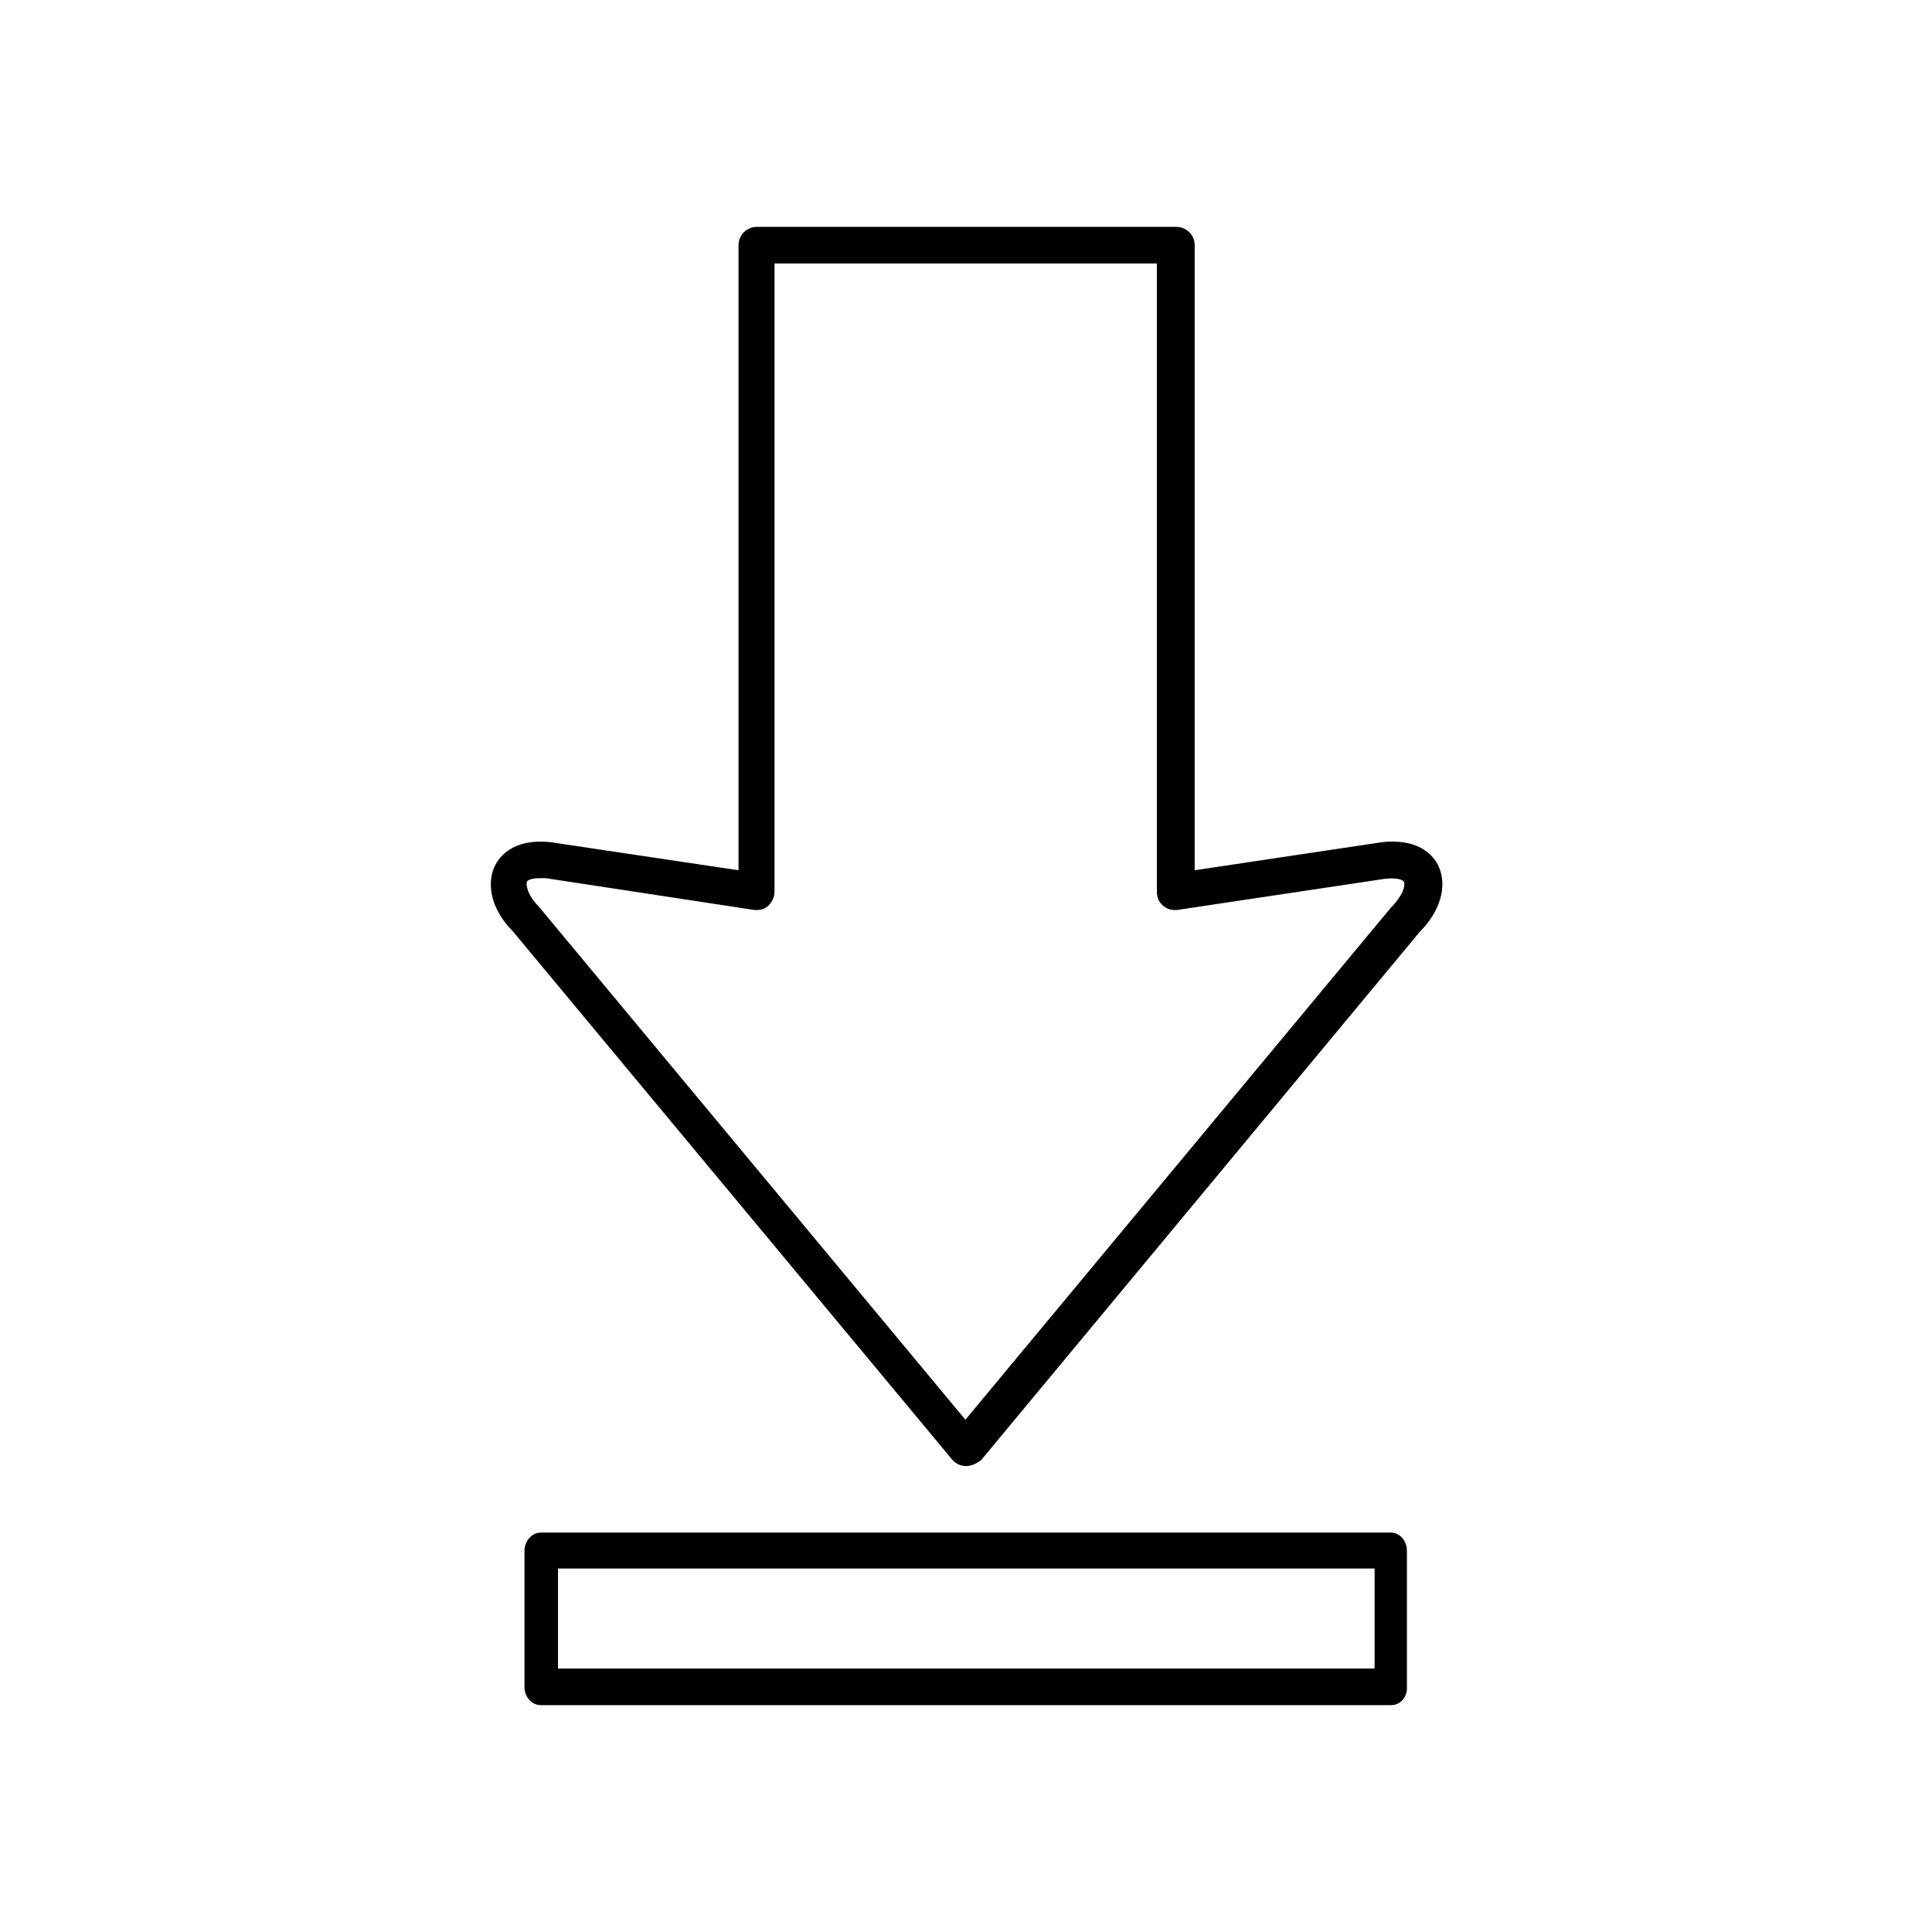
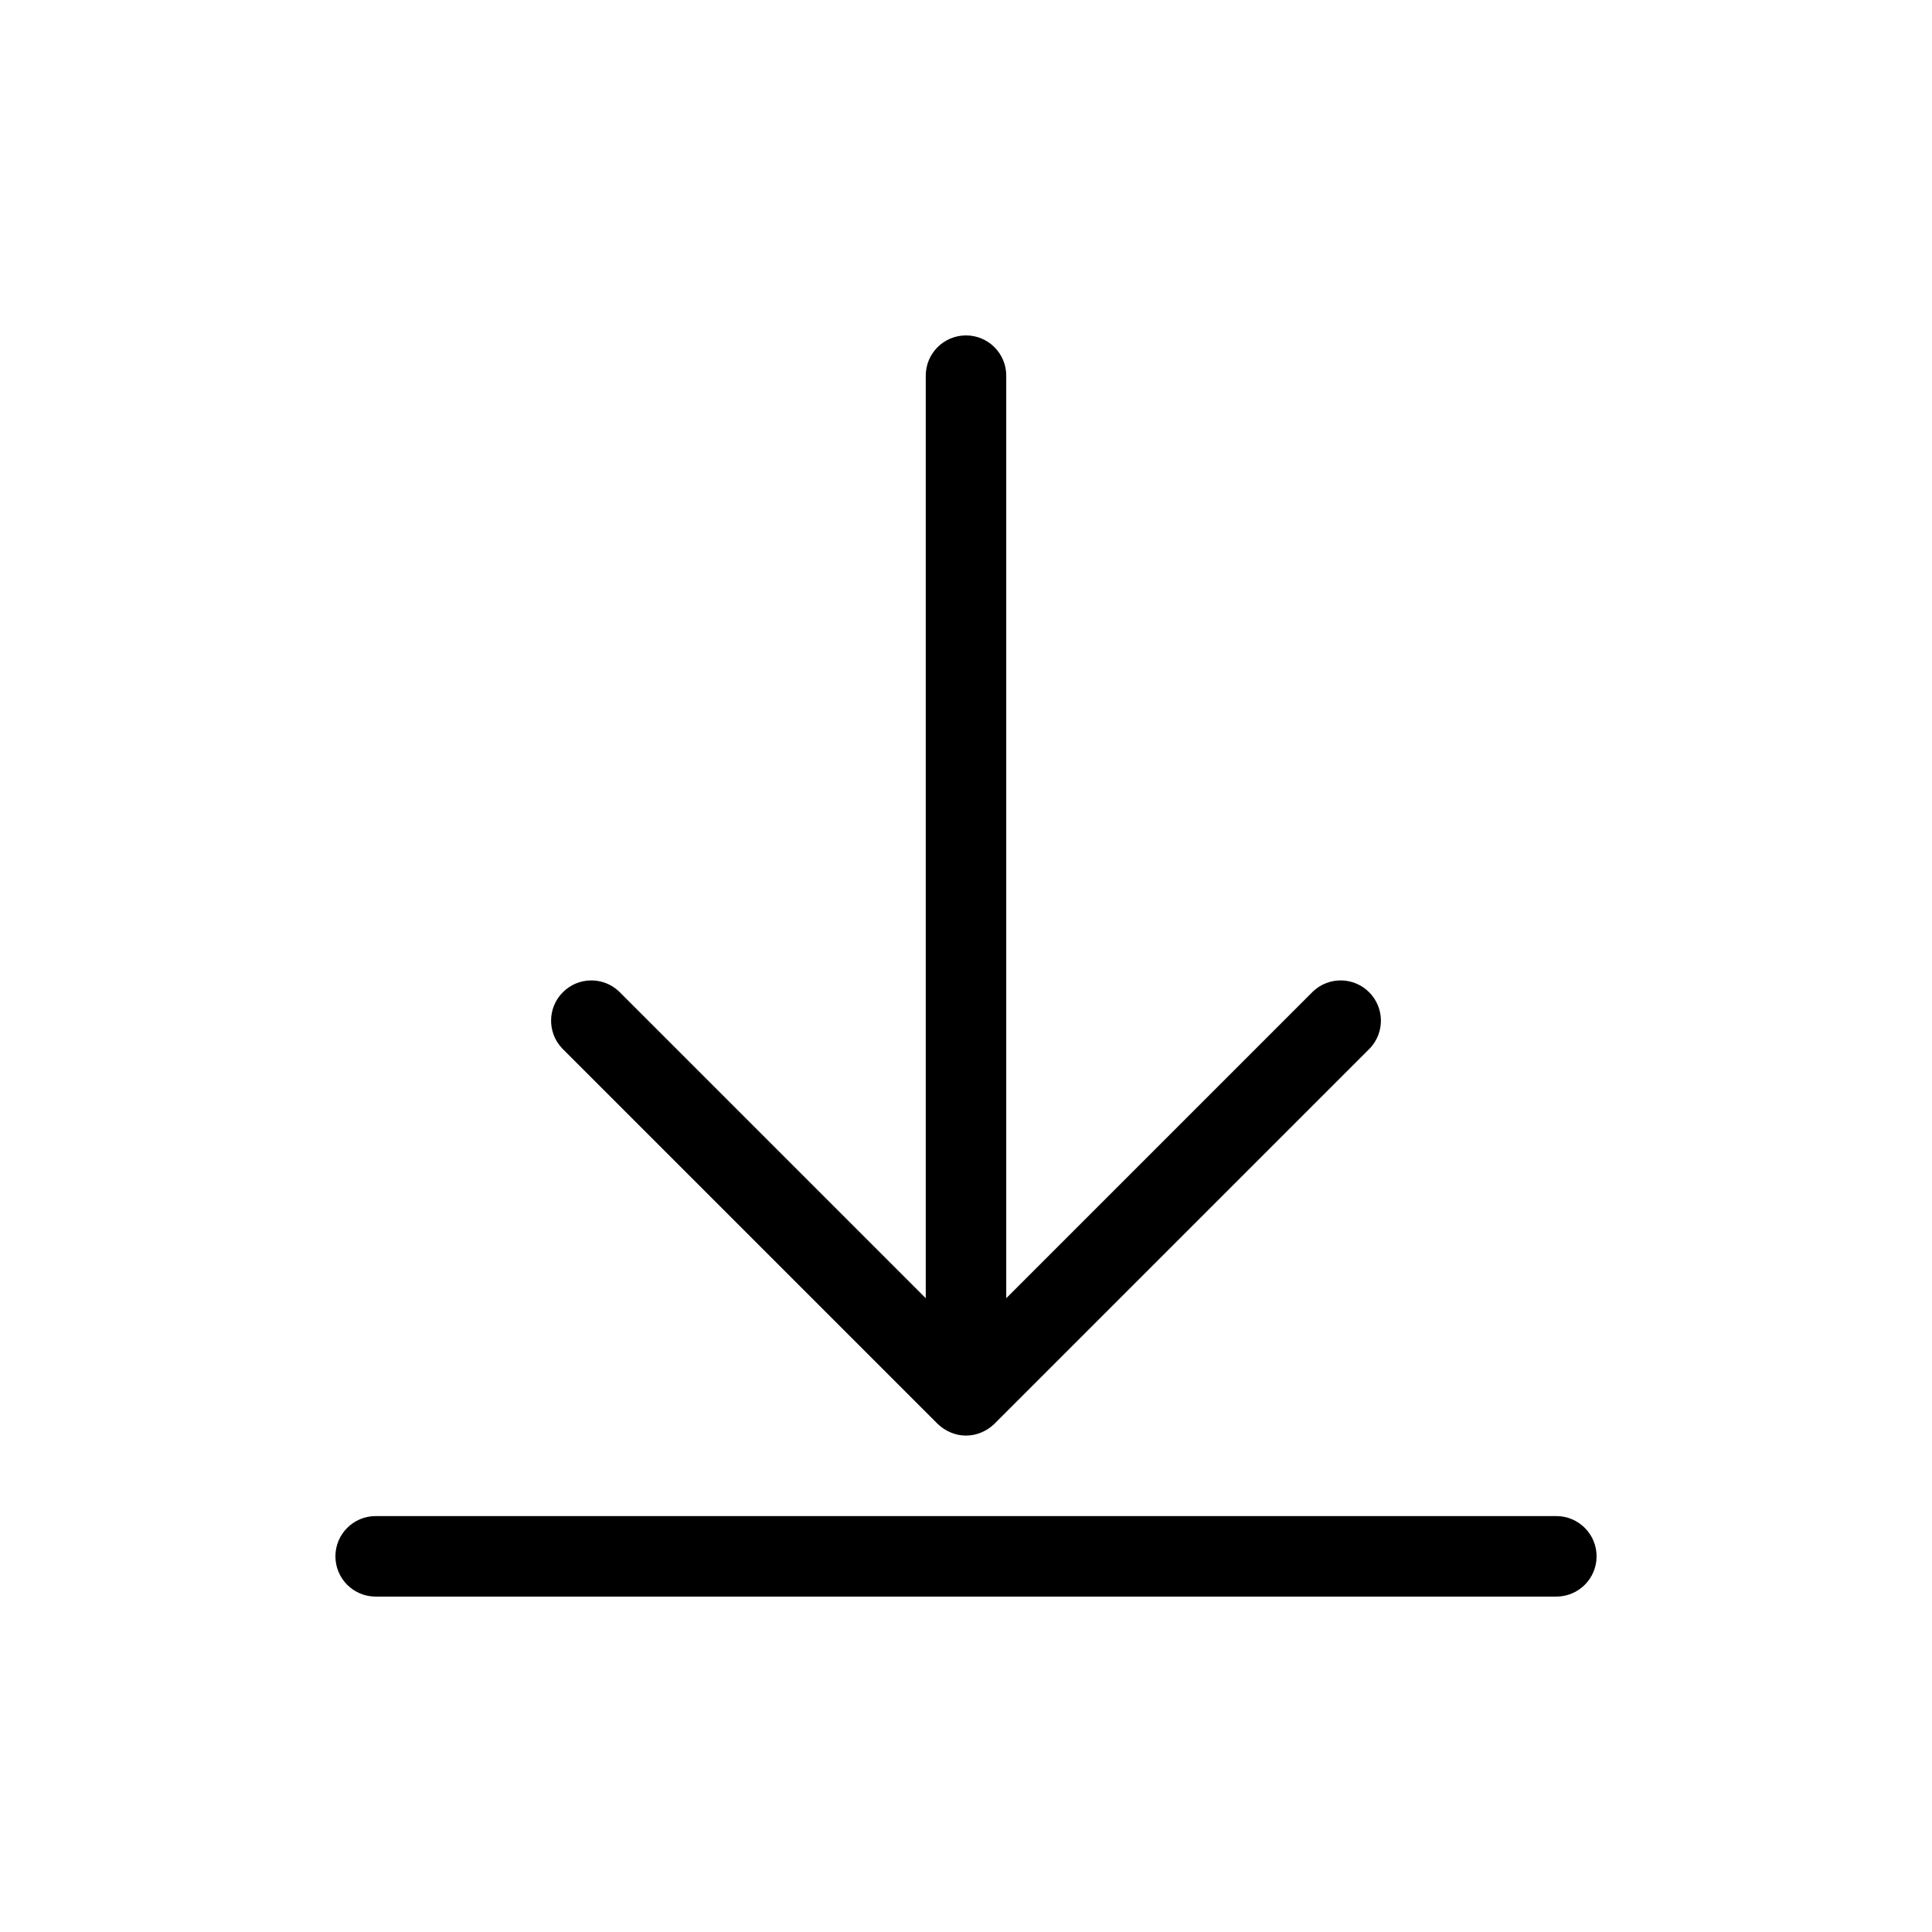
- <svg xmlns="http://www.w3.org/2000/svg" version="1.1" id="Layer_1" x="0px" y="0px" viewBox="0 0 31.68 31.68" style="enable-background:new 0 0 31.68 31.68;" xml:space="preserve">
-   <g>
-     <path d="M15.84,24.04c-0.09,0-0.17-0.04-0.23-0.11L8.4,15.26c-0.31-0.31-0.43-0.71-0.3-1.03c0.06-0.14,0.27-0.49,0.93-0.42   l3.08,0.46V4.02c0-0.16,0.13-0.3,0.3-0.3h6.88c0.16,0,0.3,0.13,0.3,0.3v10.25l3.07-0.46c0.07-0.01,0.13-0.01,0.18-0.01   c0.52,0,0.71,0.3,0.76,0.43c0.13,0.32,0.01,0.72-0.32,1.05l-7.19,8.66C16.01,24,15.93,24.04,15.84,24.04z M8.85,14.4   c-0.13,0-0.2,0.03-0.21,0.06c-0.02,0.06,0.02,0.23,0.19,0.4l7,8.42l6.98-8.4c0.19-0.19,0.24-0.36,0.21-0.42   c-0.02-0.04-0.13-0.07-0.31-0.05l-3.4,0.51c-0.09,0.01-0.17-0.01-0.24-0.07c-0.07-0.06-0.1-0.14-0.1-0.23V4.32H12.7v10.3   c0,0.09-0.04,0.17-0.1,0.23s-0.15,0.08-0.24,0.07L8.95,14.4C8.92,14.4,8.89,14.4,8.85,14.4z" />
-     <path d="M22.81,27.96H8.87c-0.15,0-0.27-0.13-0.27-0.3v-2.23c0-0.16,0.12-0.3,0.27-0.3h13.93c0.15,0,0.27,0.13,0.27,0.3v2.23   C23.08,27.83,22.96,27.96,22.81,27.96z M9.15,27.36h13.39v-1.64H9.15V27.36z" />
-   </g>
+ <svg xmlns="http://www.w3.org/2000/svg" id="Icon" viewBox="0 0 36 36">
+   <path d="M29,28.25H7a.75.75,0,0,0,0,1.5H29a.75.75,0,0,0,0-1.5Z" />
+   <path d="M17.47,26.53a.78.78,0,0,0,.24.16.73.73,0,0,0,.58,0,.78.78,0,0,0,.24-.16l7-7a.75.75,0,0,0-1.06-1.06l-5.72,5.72V7a.75.75,0,0,0-1.5,0V24.19l-5.72-5.72a.75.75,0,0,0-1.06,1.06Z" />
</svg>
